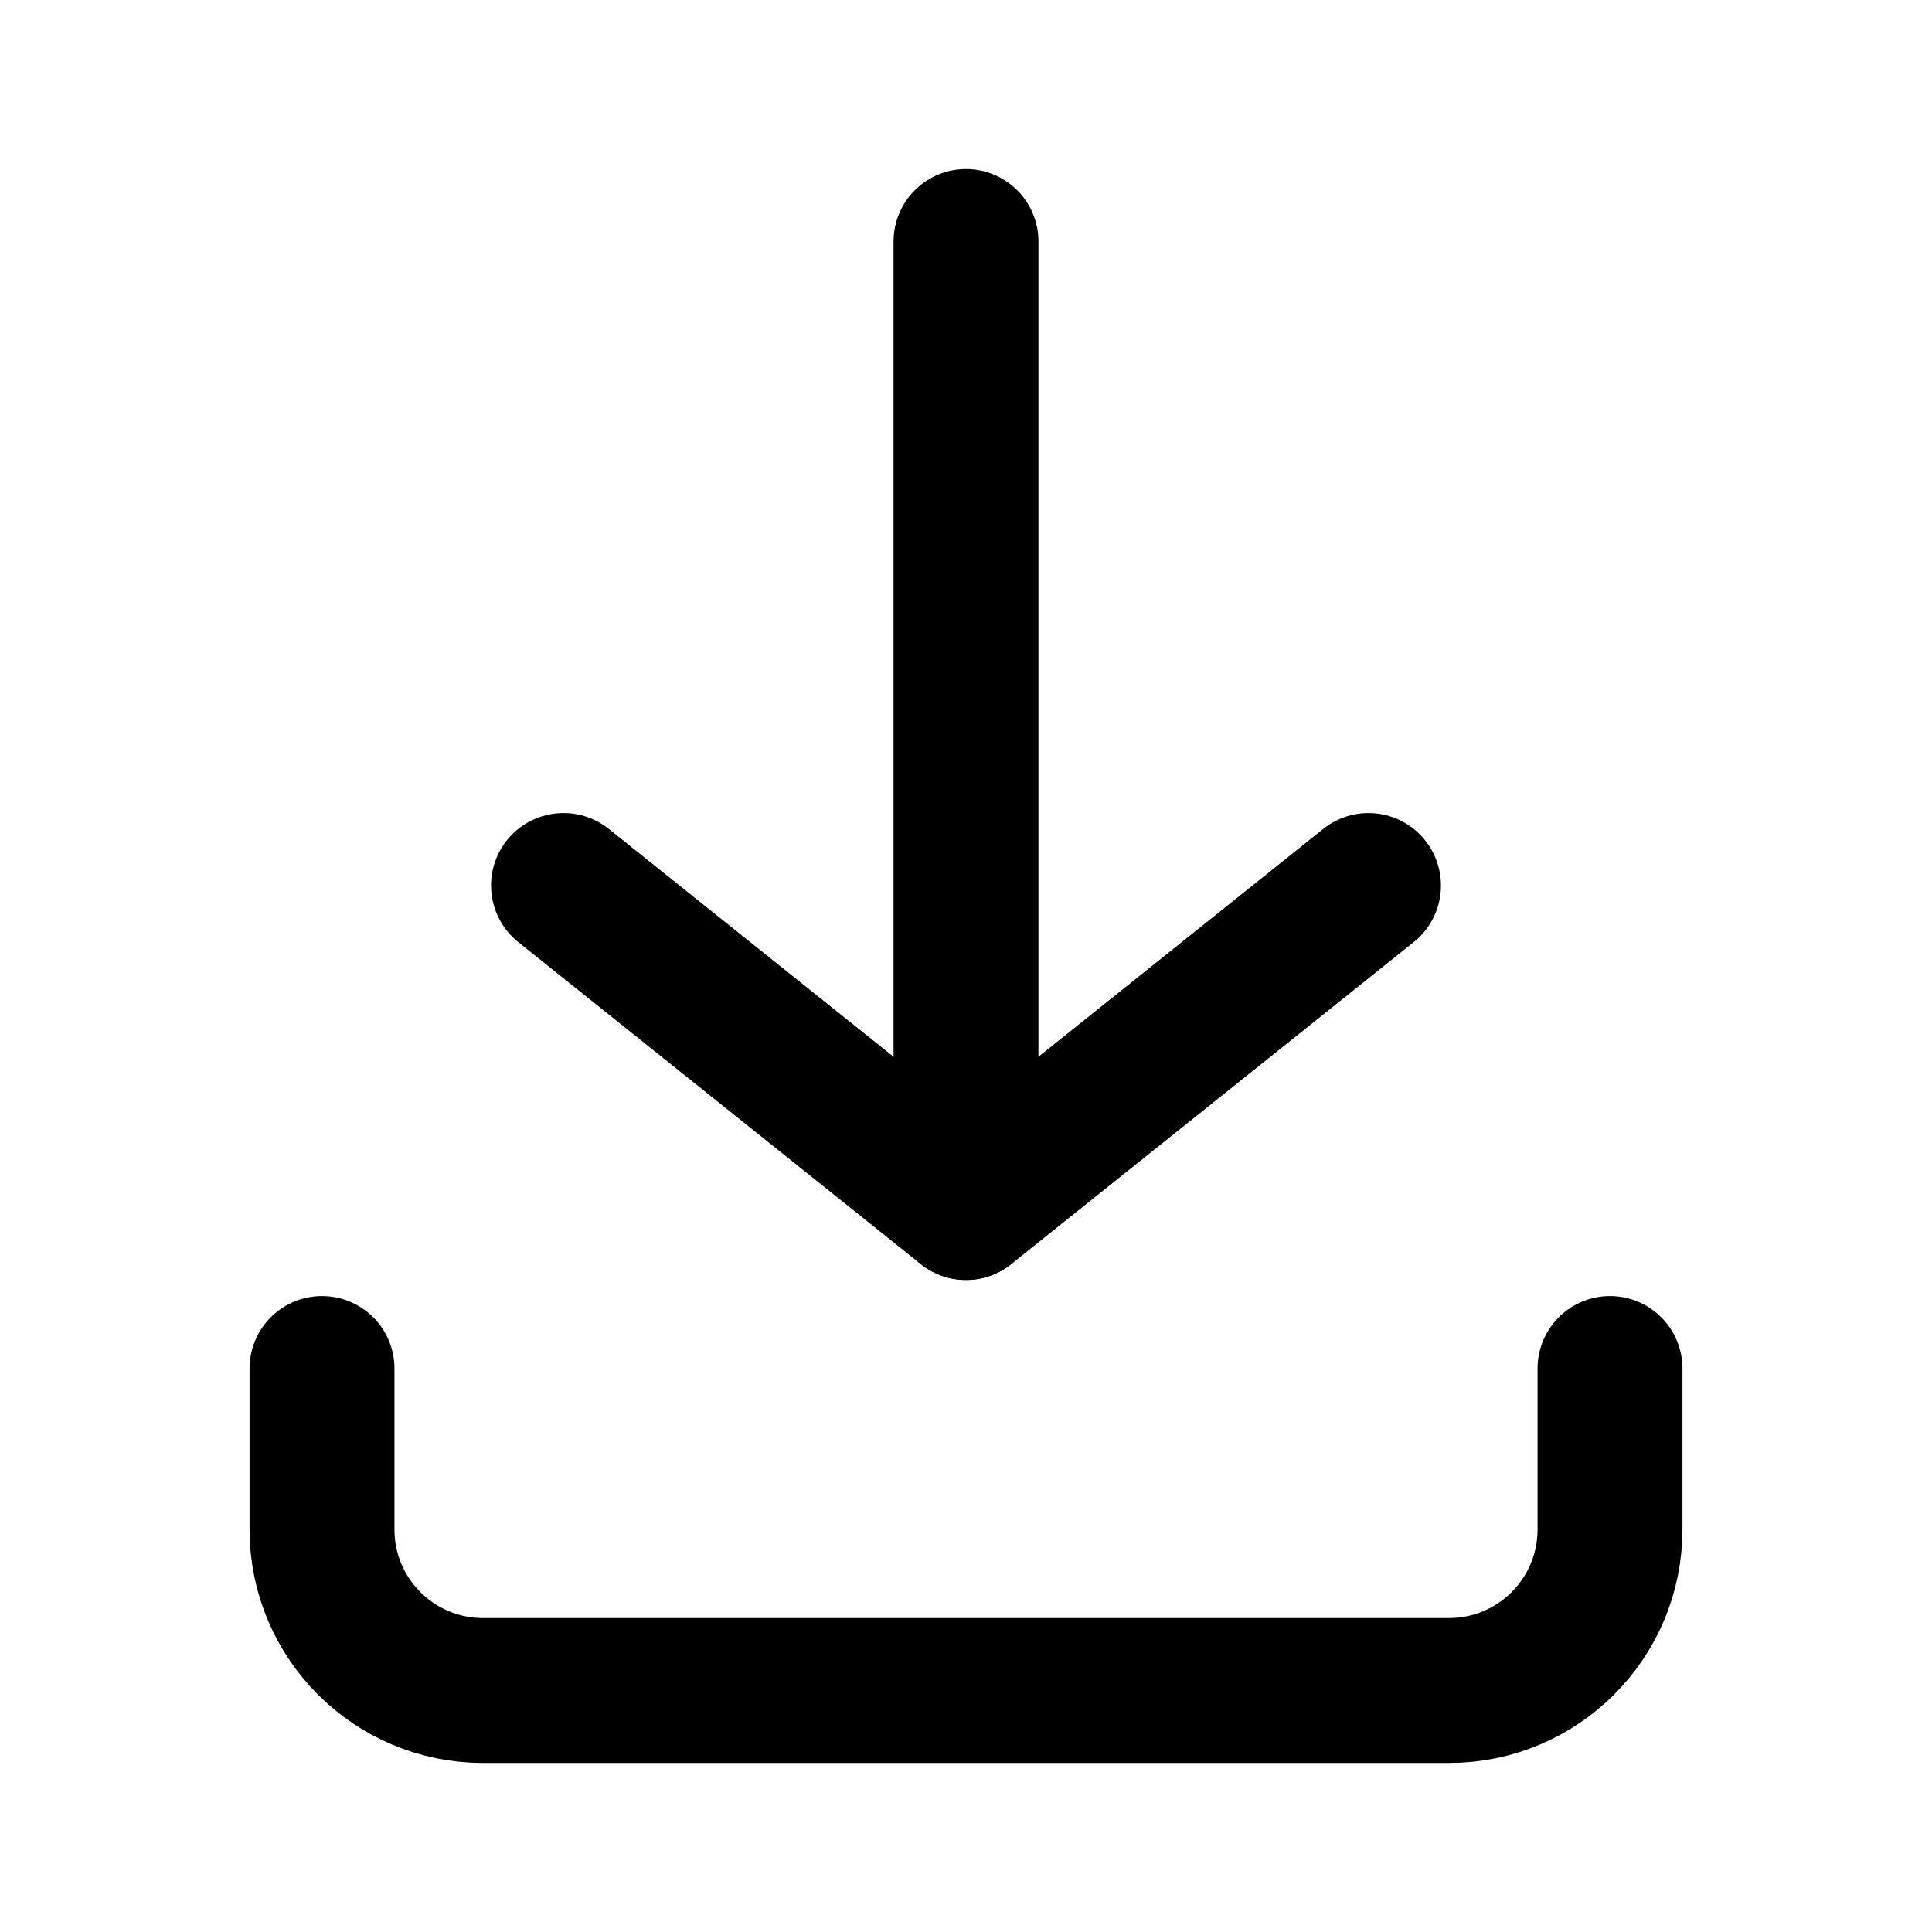
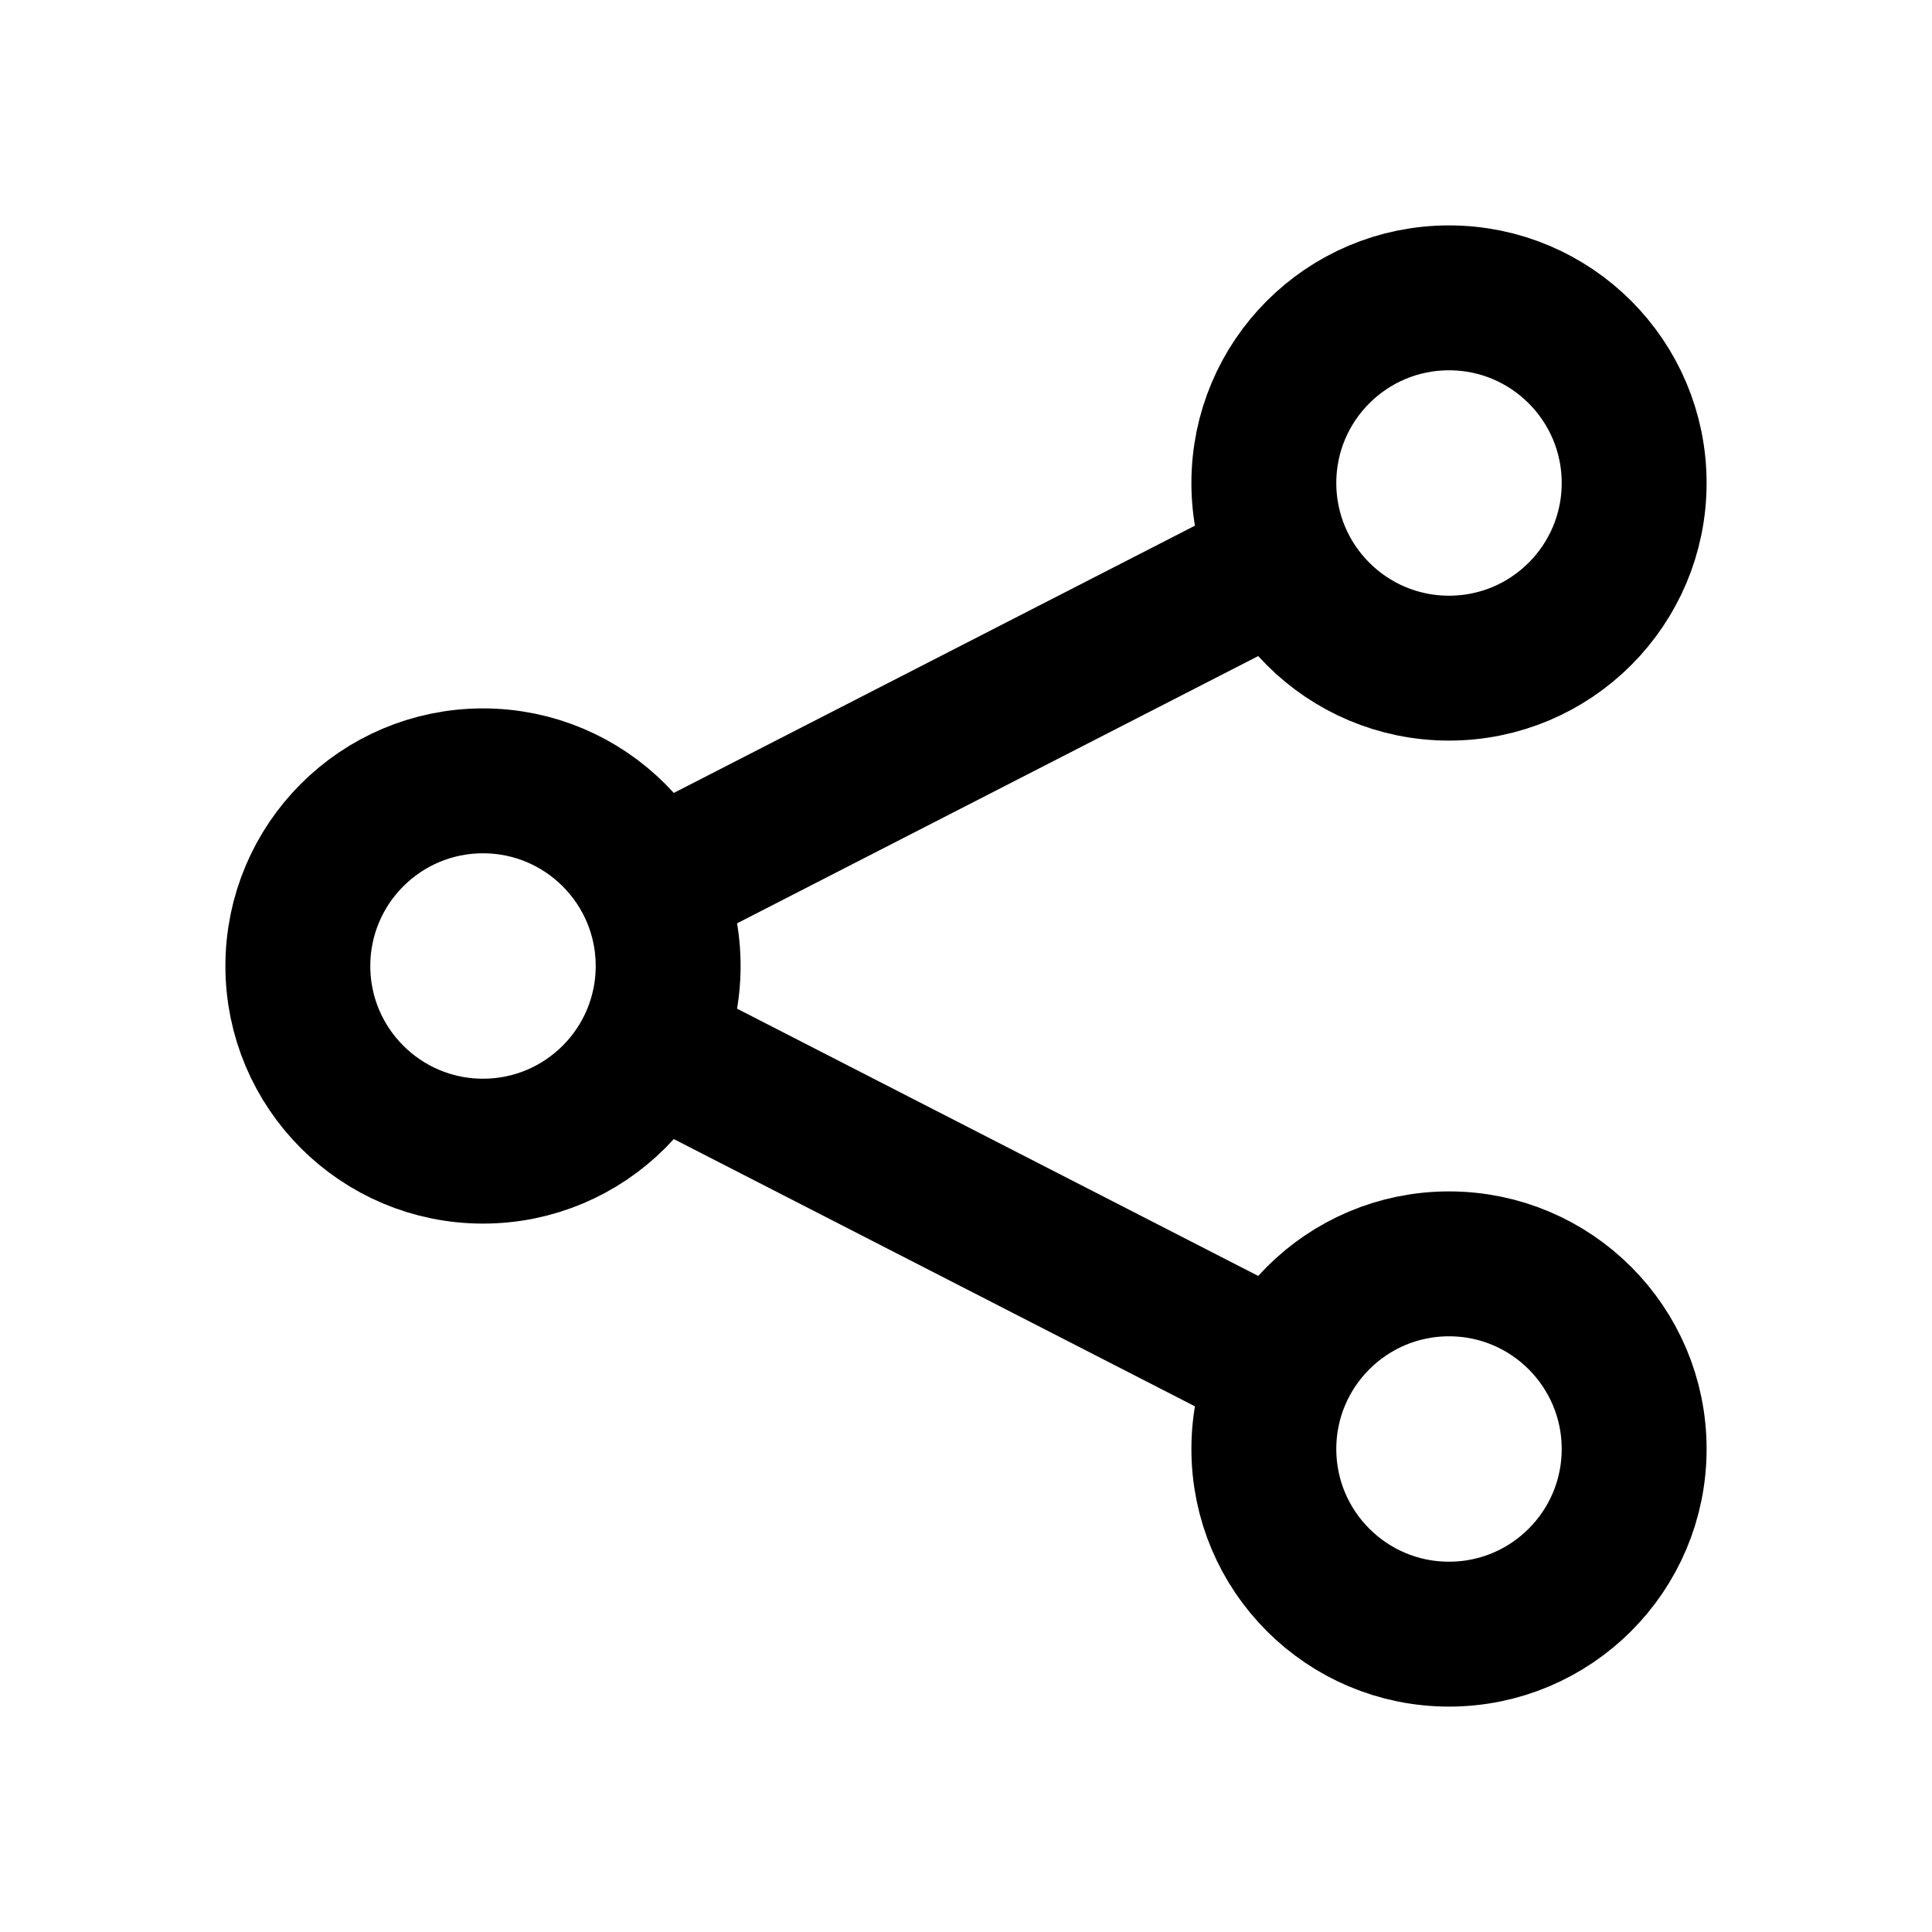
<svg xmlns="http://www.w3.org/2000/svg" viewBox="0 0 24 24" fill="none" stroke="currentColor" stroke-width="1.8" stroke-linecap="round" stroke-linejoin="round">
-   <path d="M12 3v12" />
-   <path d="m7 11 5 4 5-4" />
-   <path d="M4 17v2a2 2 0 0 0 2 2h12a2 2 0 0 0 2-2v-2" />
+   <circle cx="6" cy="12" r="2.3" />
+   <circle cx="18" cy="6" r="2.3" />
+   <circle cx="18" cy="18" r="2.3" />
+   <line x1="8.1" y1="11" x2="15.9" y2="7" />
+   <line x1="8.1" y1="13" x2="15.9" y2="17" />
</svg>
